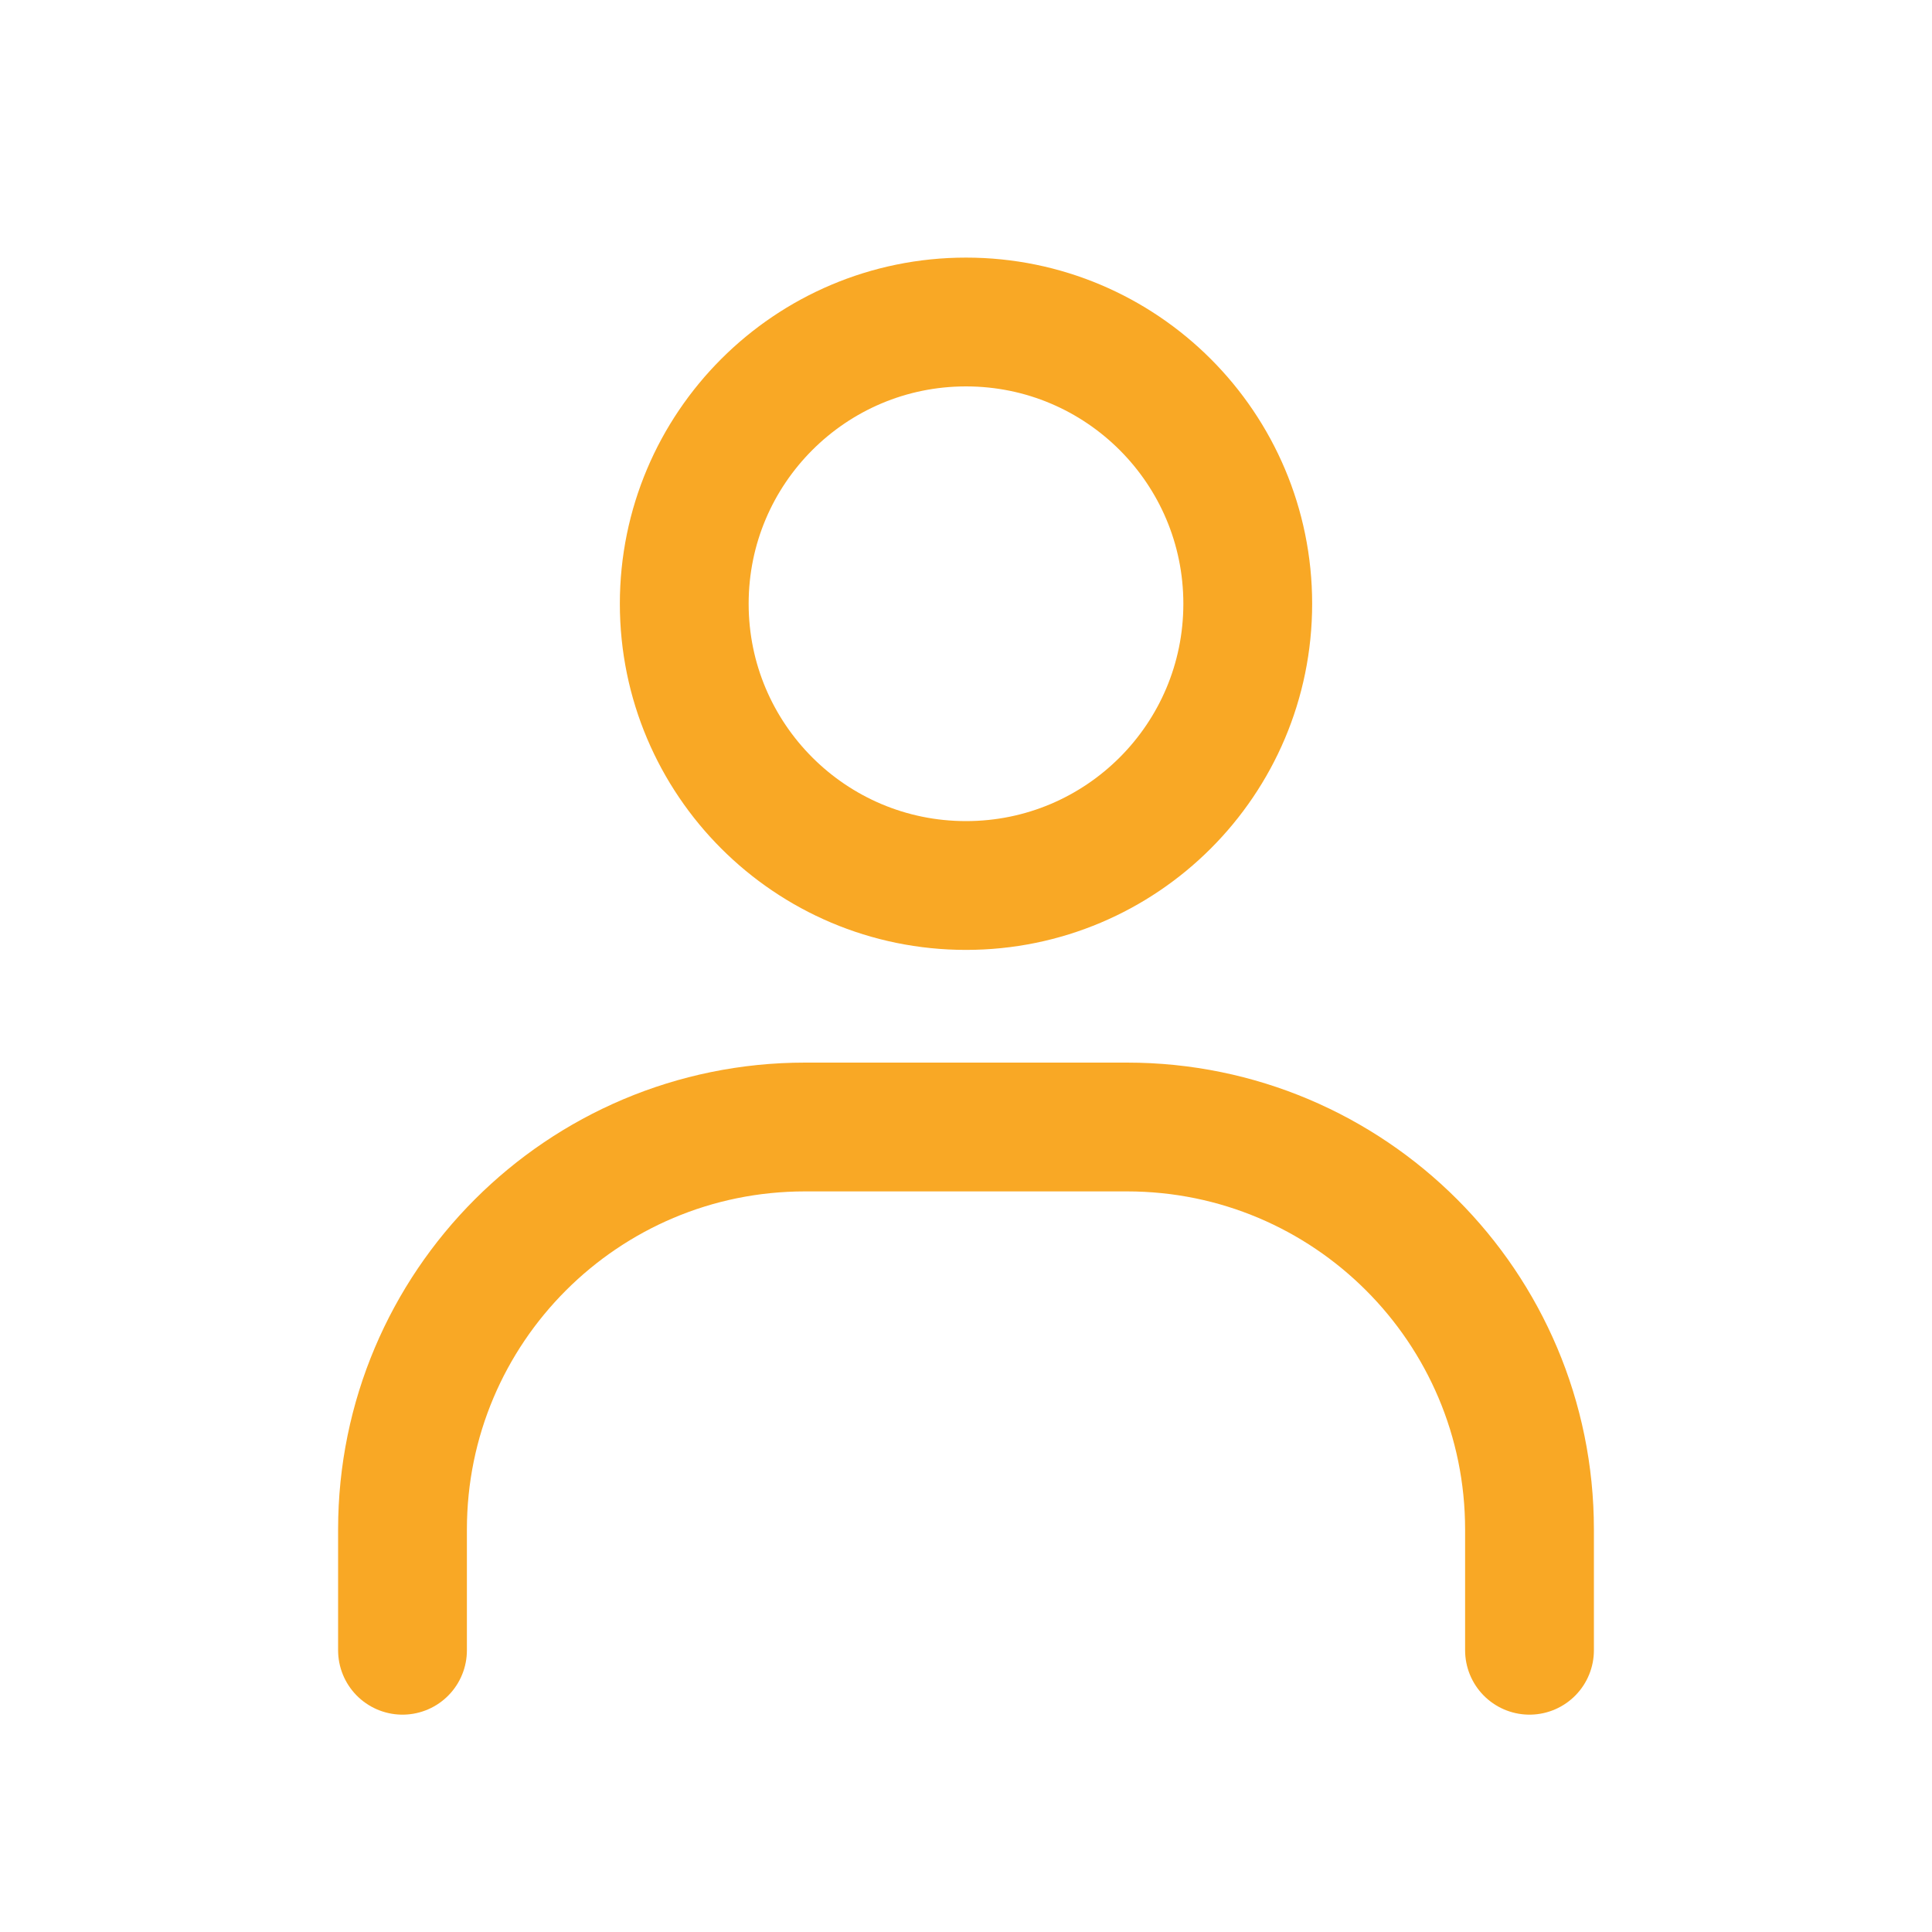
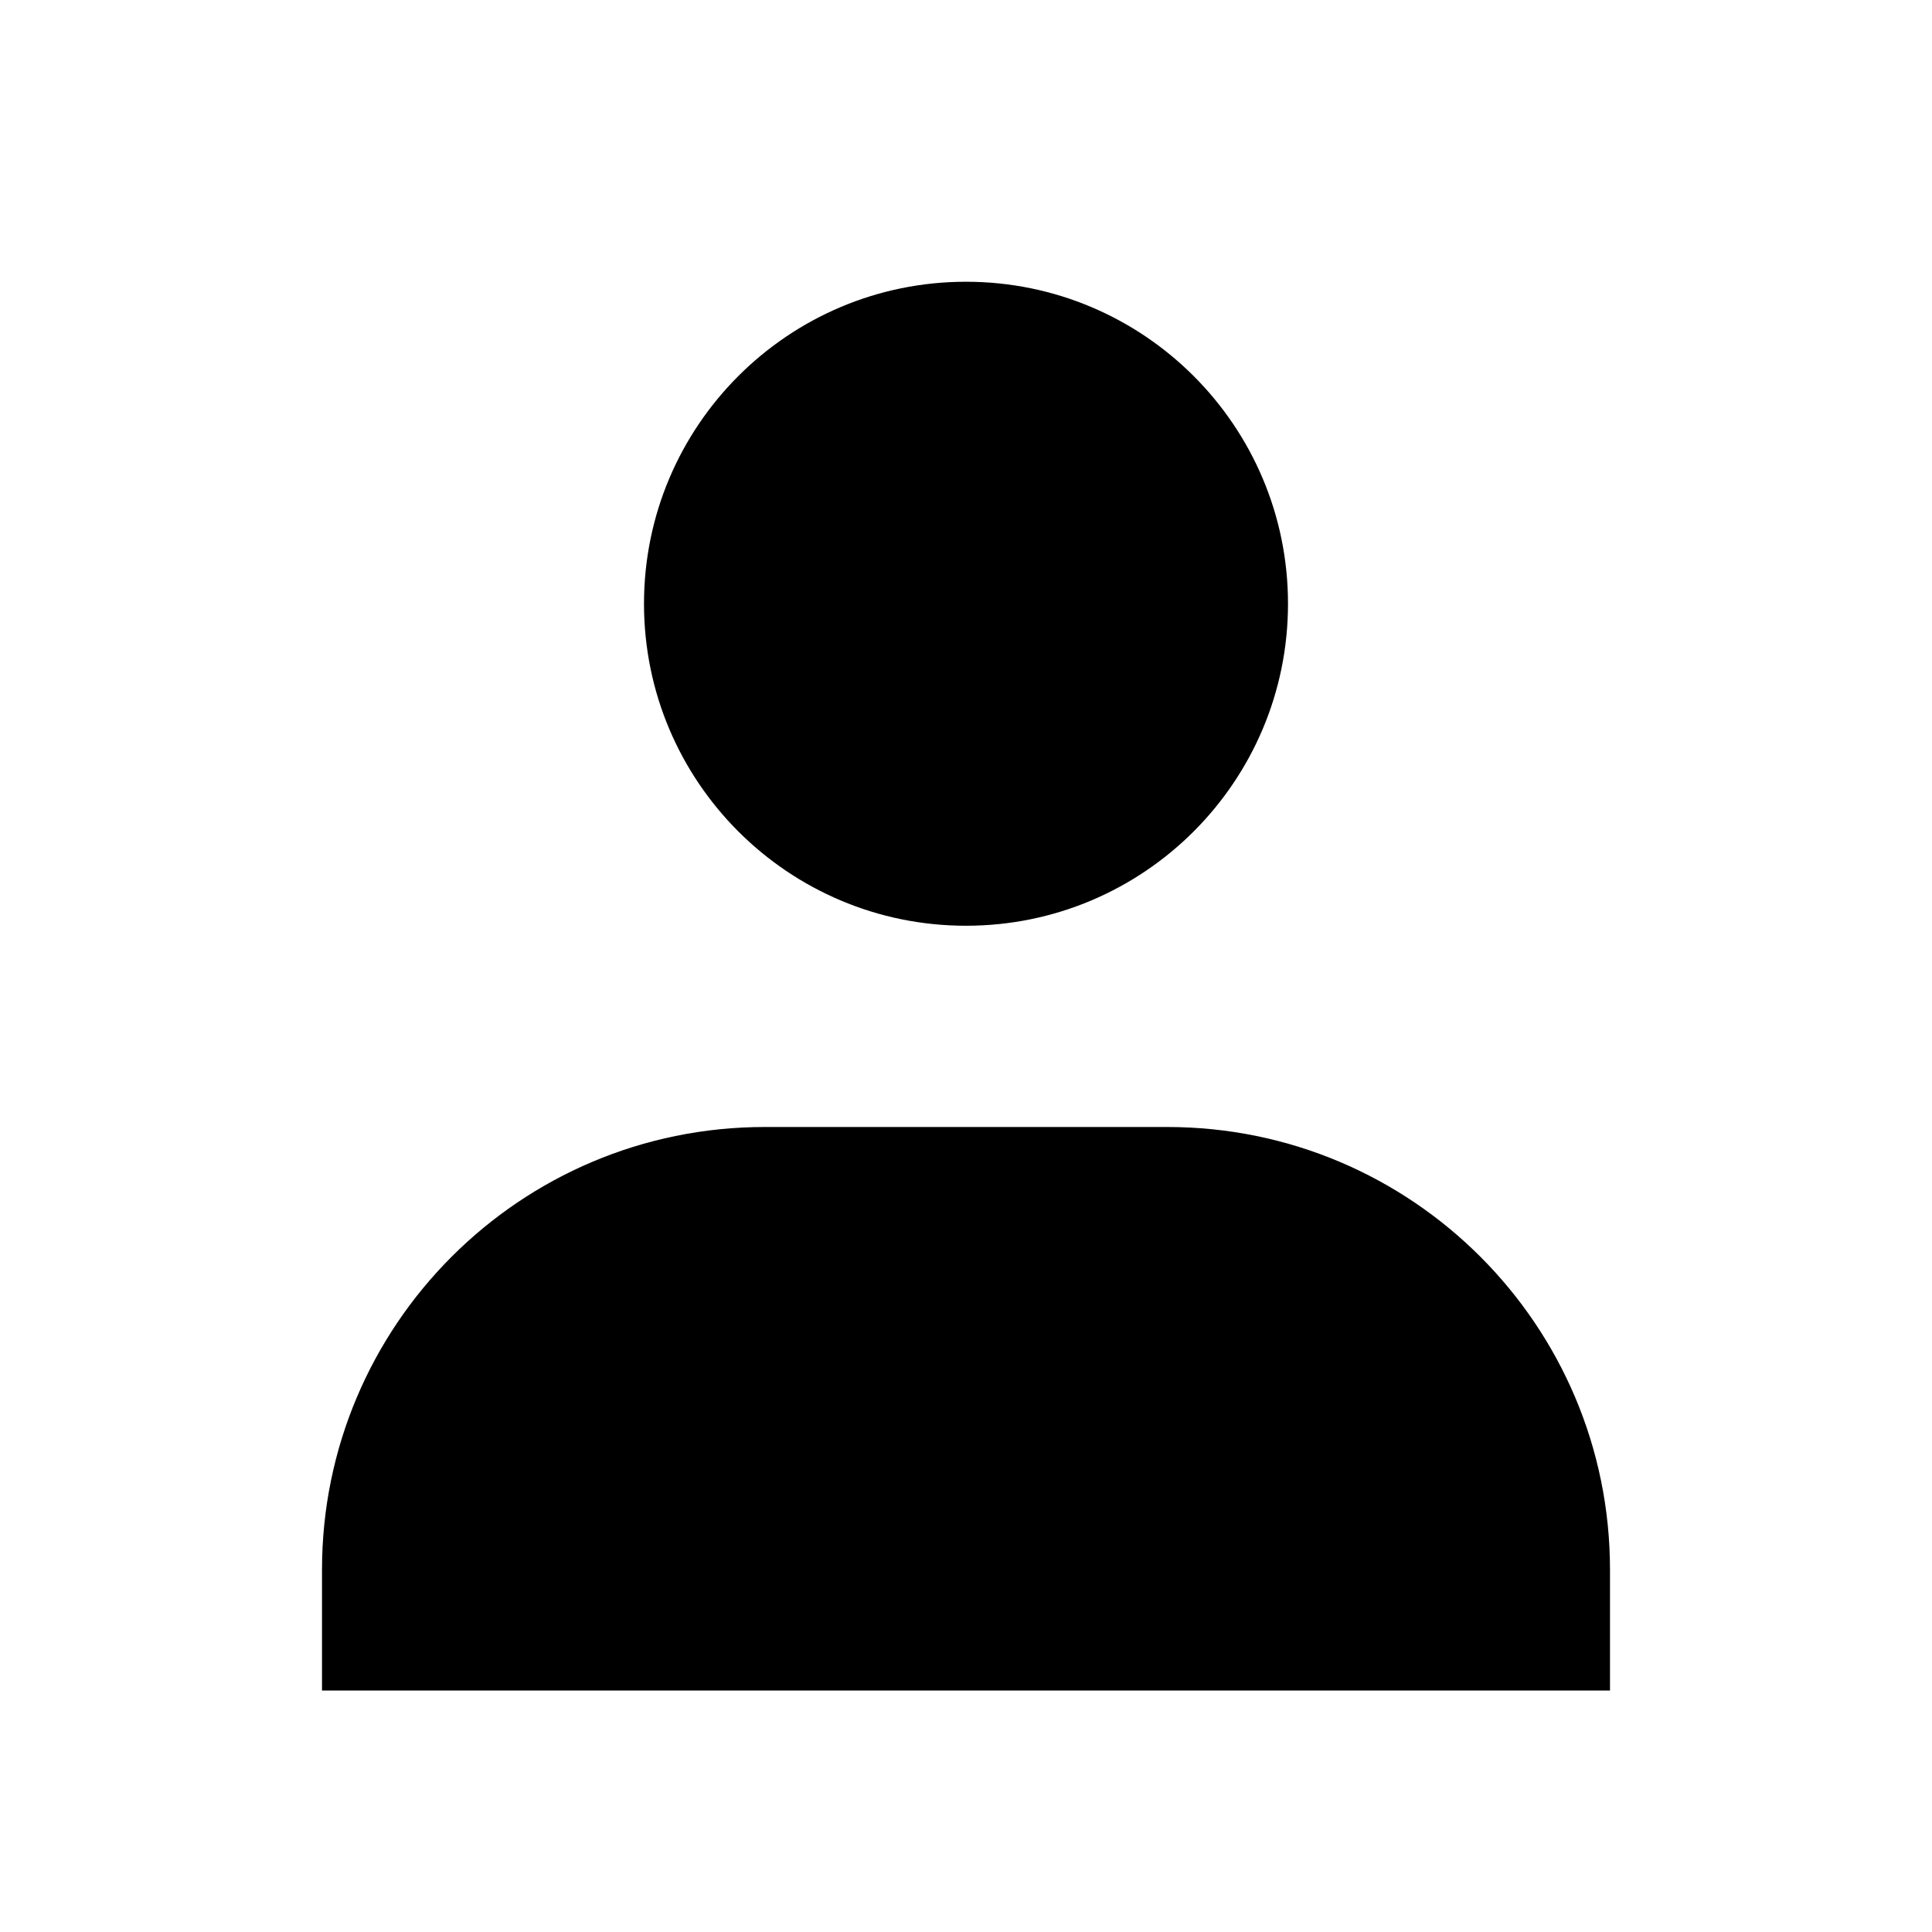
- <svg xmlns="http://www.w3.org/2000/svg" width="64" height="64" viewBox="0 0 24 24" fill="none" stroke="#F9A825" stroke-width="1.6" stroke-linecap="round" stroke-linejoin="round">
-   <circle cx="12" cy="7.5" r="3.5" />
-   <path d="M5 20.5v-1.5a5 5 0 0 1 5-5h4a5 5 0 0 1 5 5v1.5" />
+ <svg xmlns="http://www.w3.org/2000/svg" width="64" height="64" viewBox="0 0 24 24" fill="#000000">
+   <circle cx="12" cy="7.5" r="4" />
+   <path d="M4 21v-1.5a5.5 5.5 0 0 1 5.5-5.5h5a5.5 5.5 0 0 1 5.5 5.5V21z" />
</svg>
